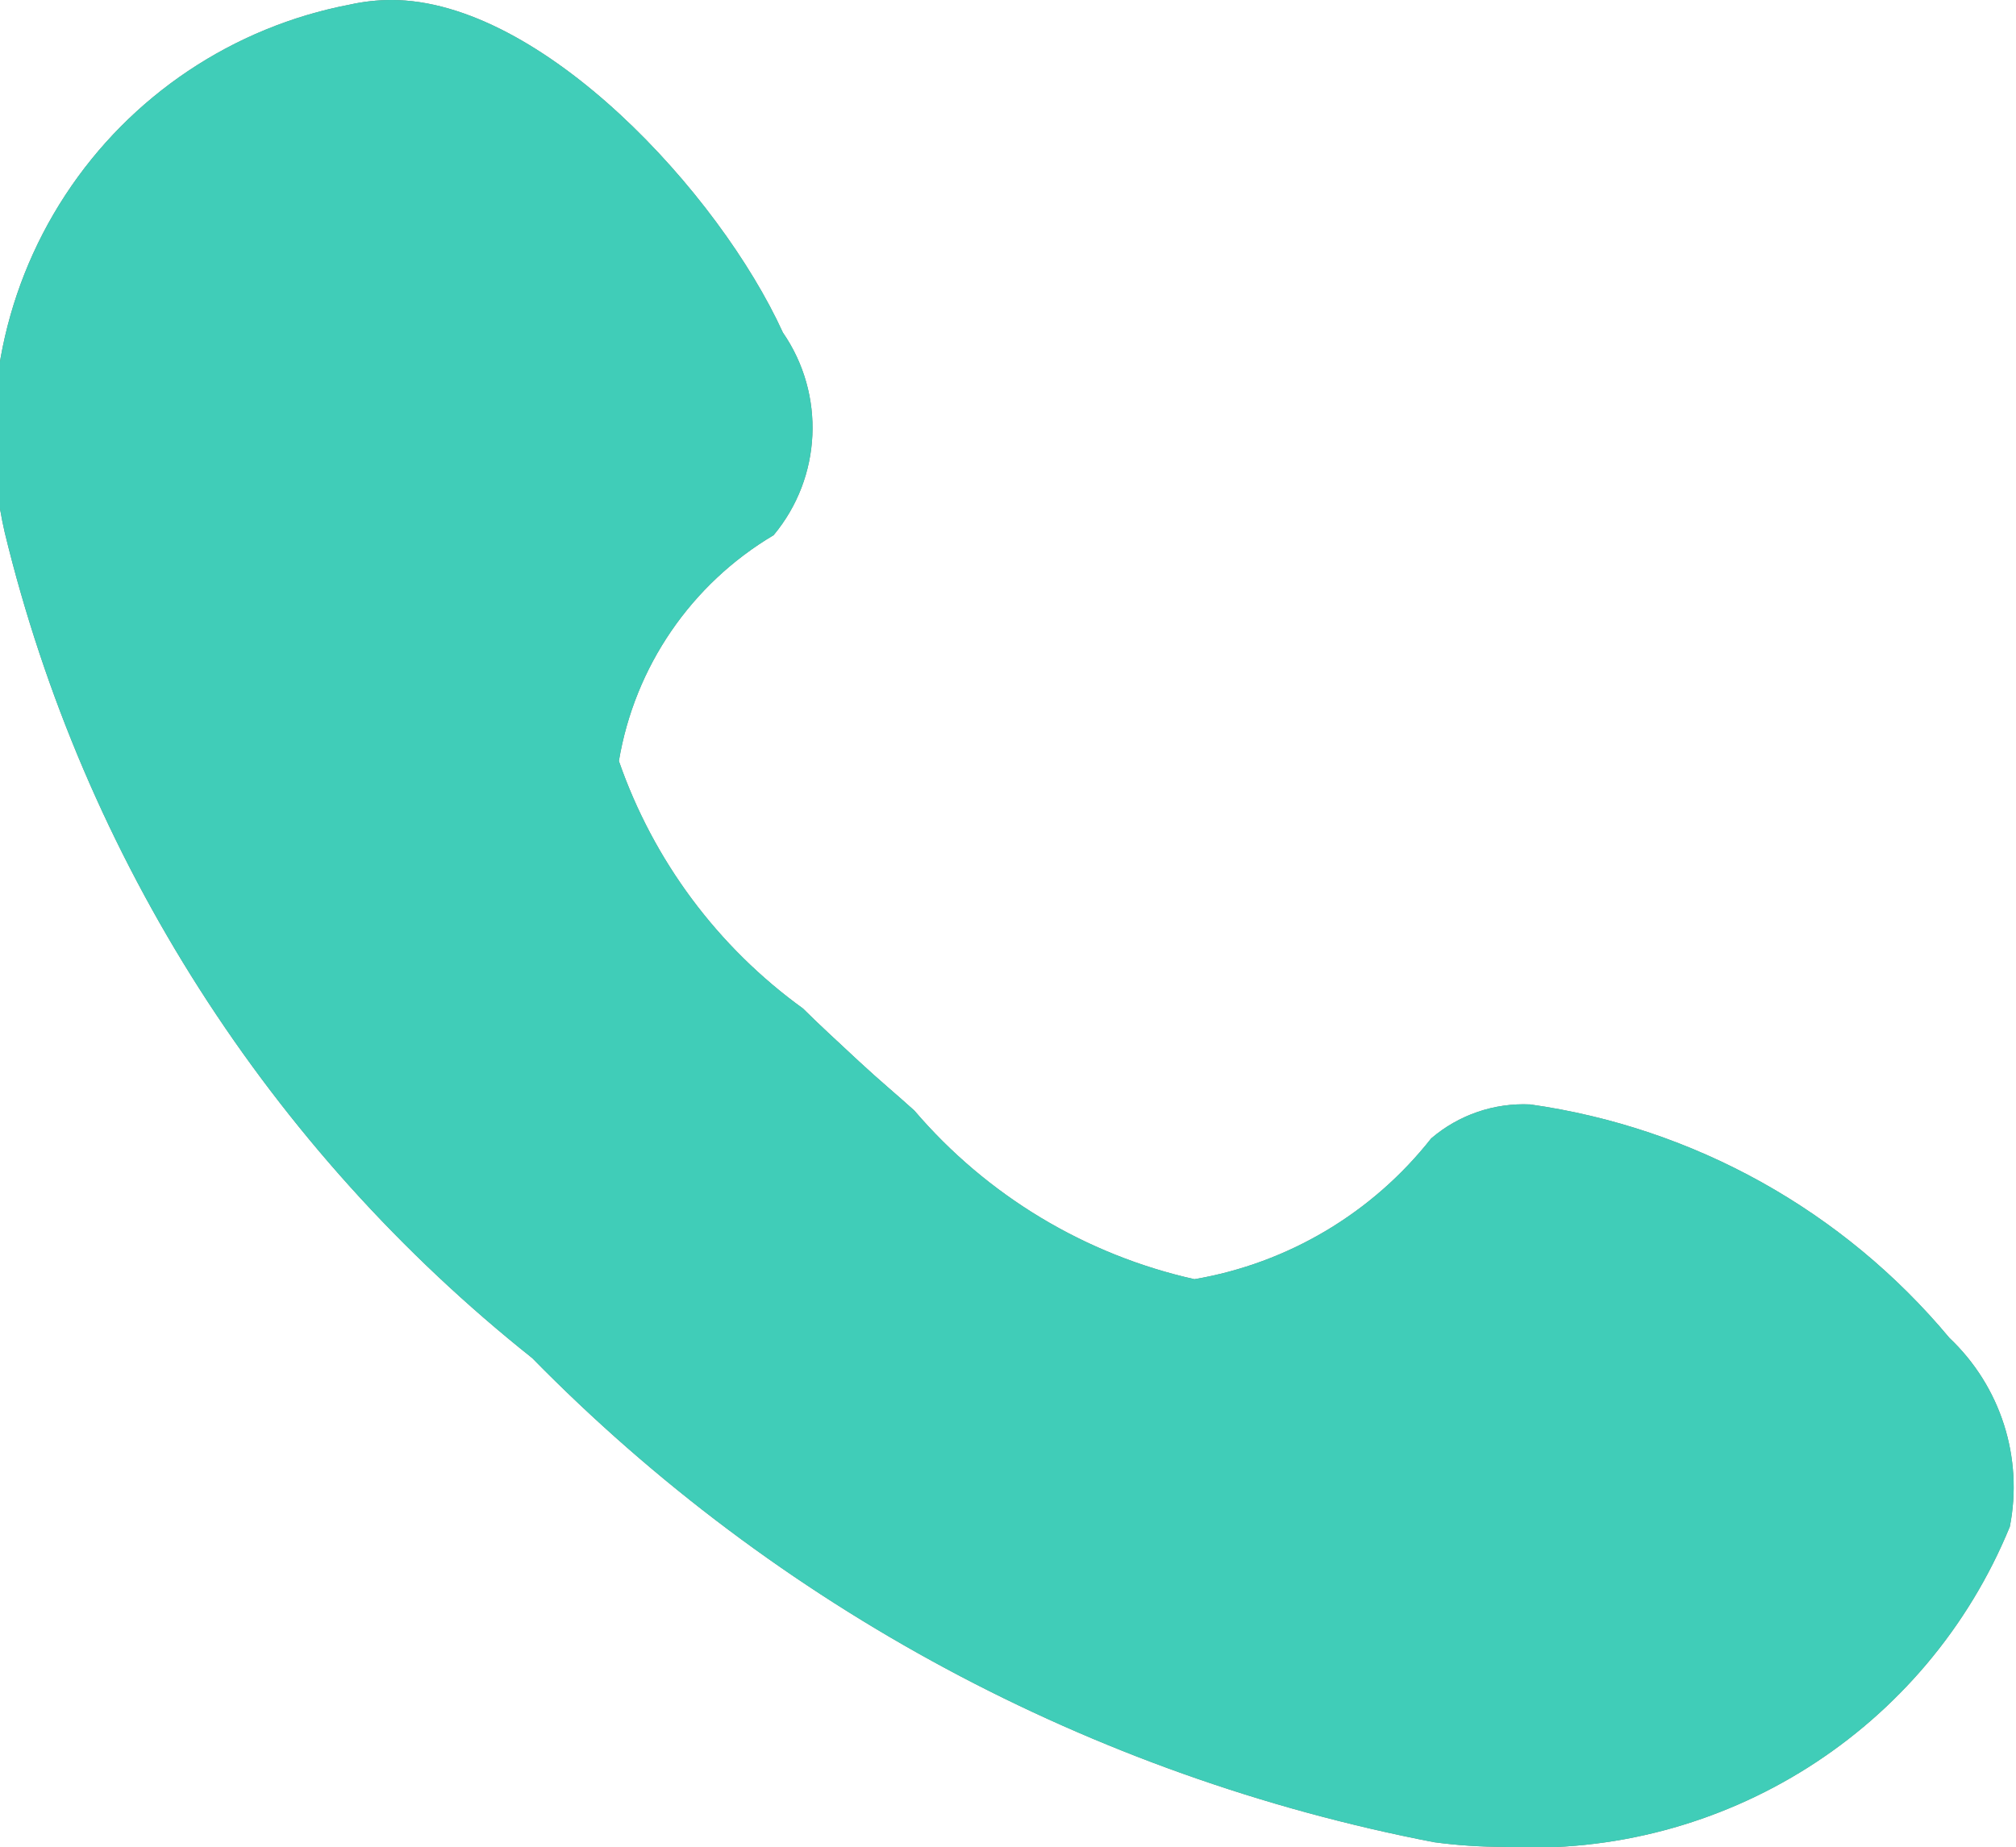
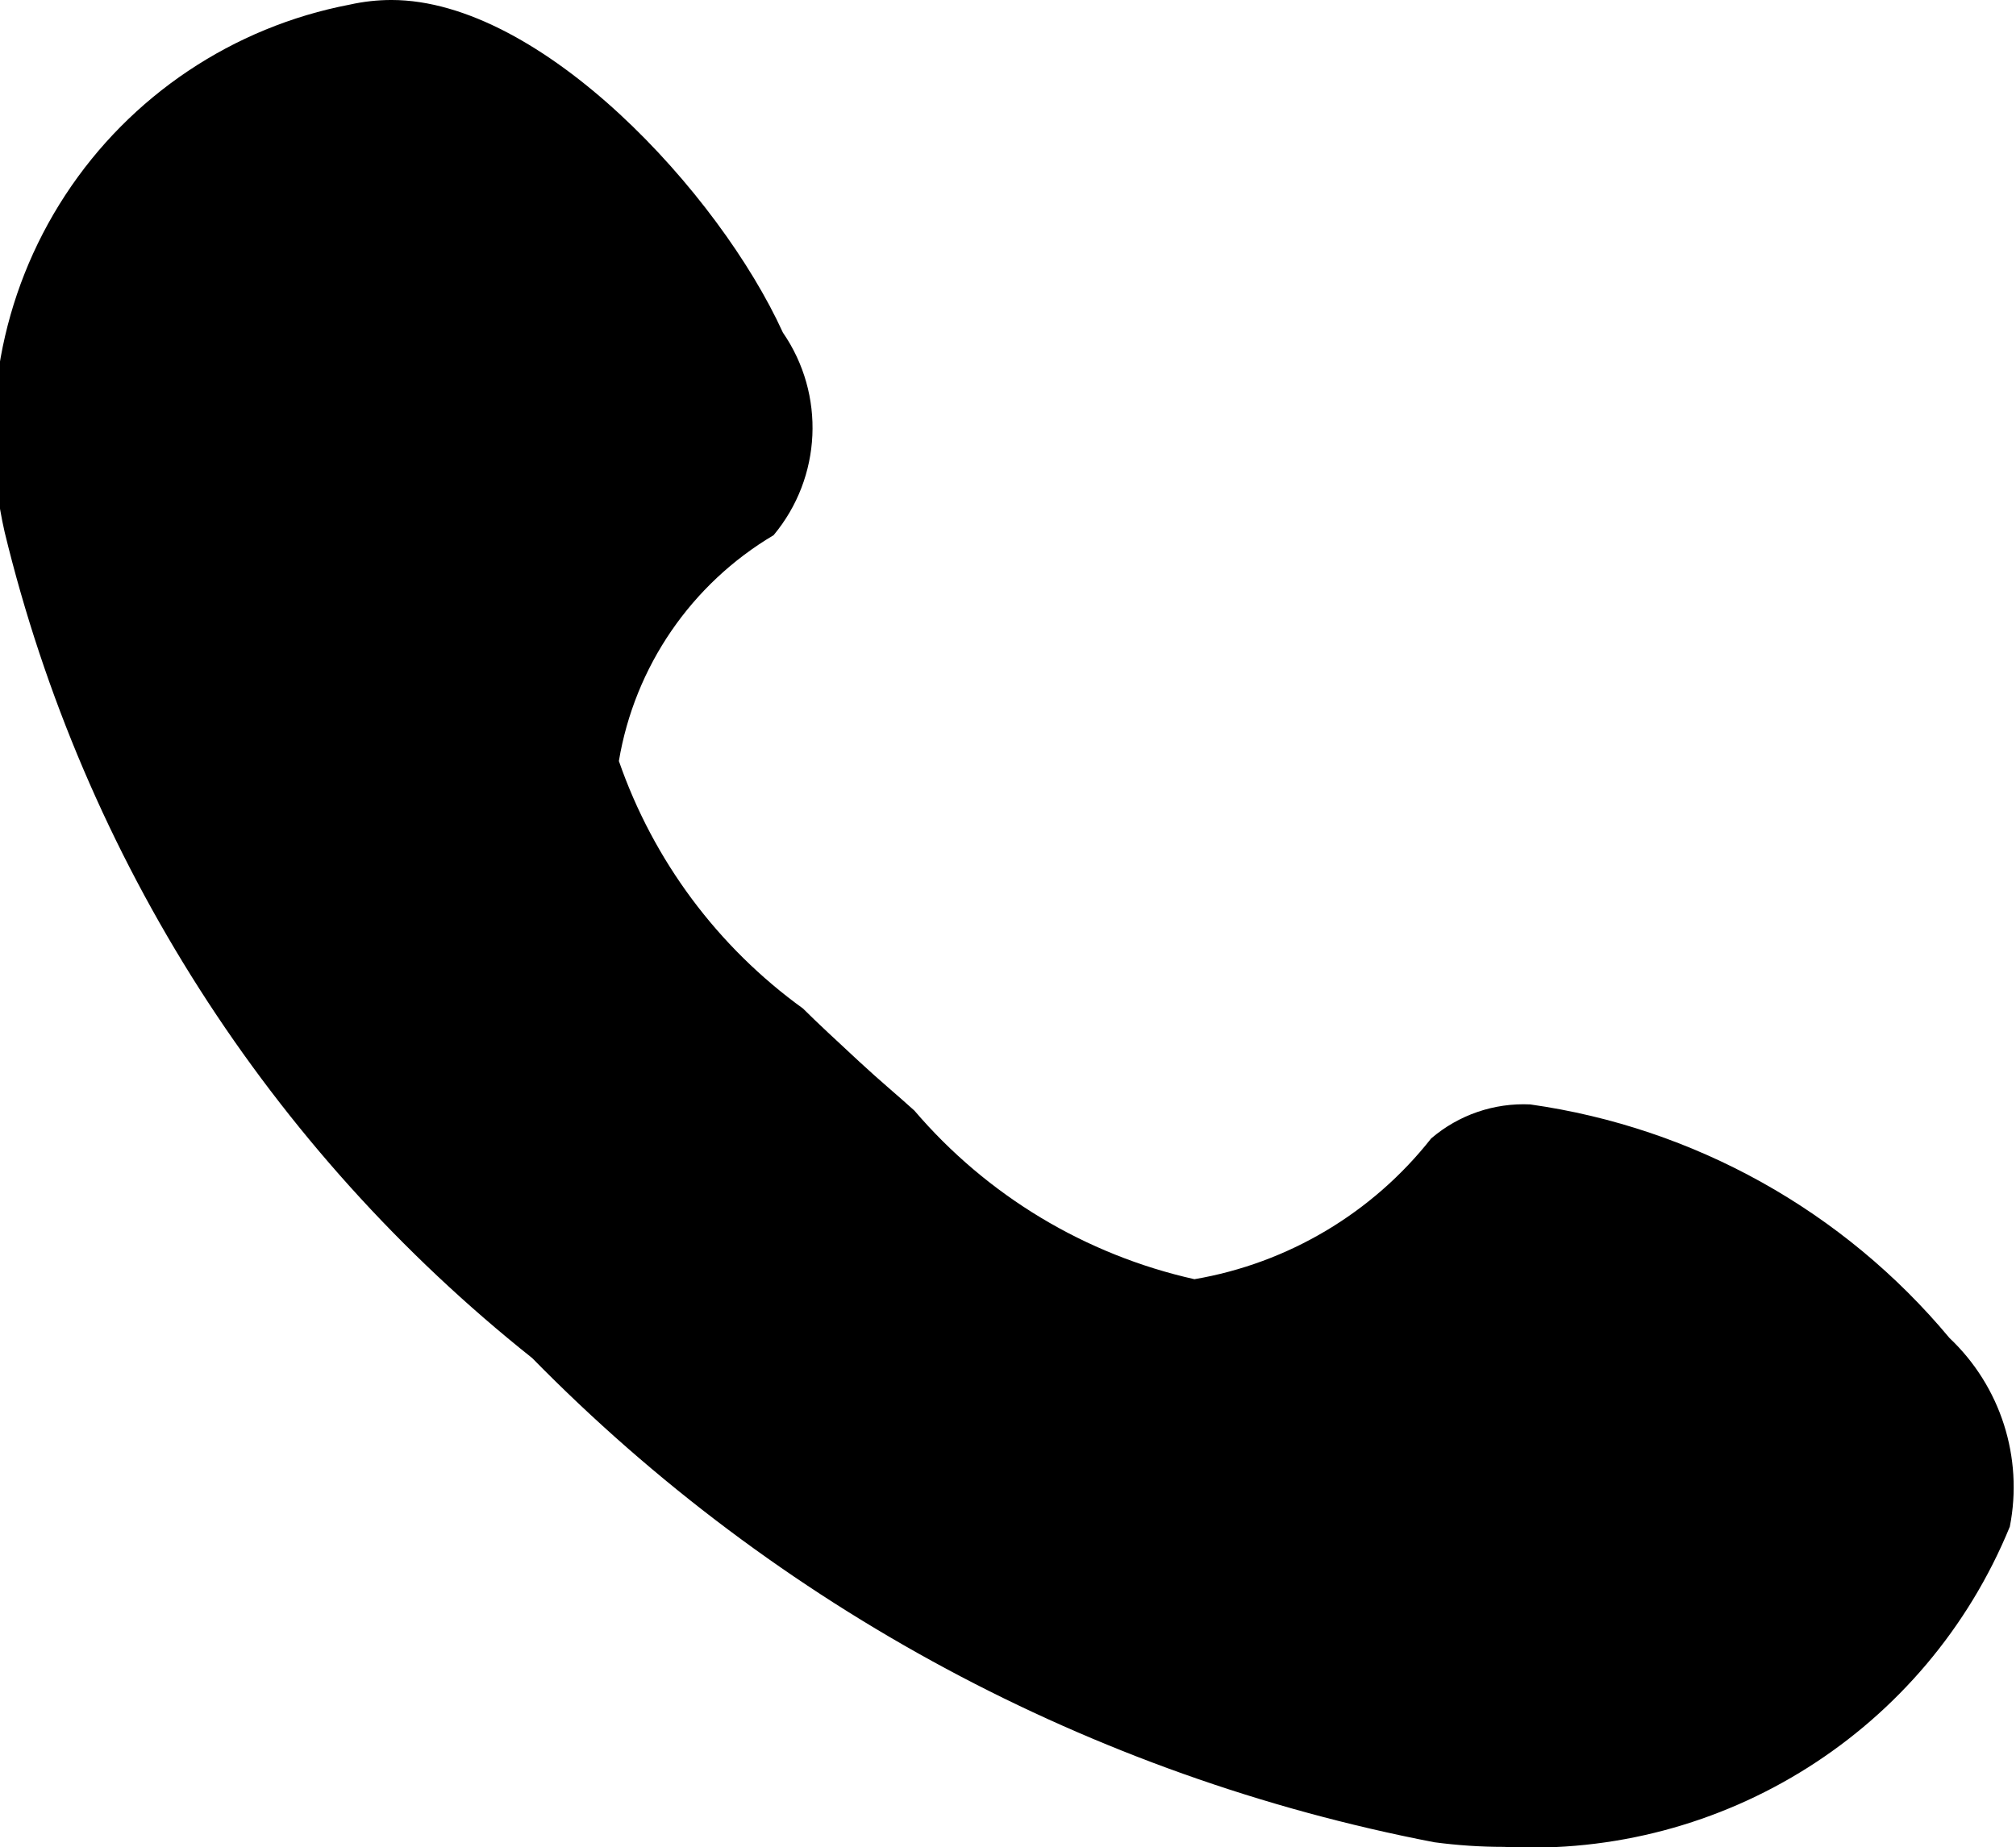
<svg xmlns="http://www.w3.org/2000/svg" width="13.03" height="11.94" viewBox="0 0 13.03 11.94">
-   <defs>
-     <style>
-       .cls-1 {
-         fill: #666;
-         fill-rule: evenodd;
-         filter: url(#filter);
-       }
-     </style>
-     <filter id="filter" x="1345" y="4540.81" width="13.03" height="11.94" filterUnits="userSpaceOnUse">
-       <feFlood result="flood" flood-color="#41cdb8" />
-       <feComposite result="composite" operator="in" in2="SourceGraphic" />
-       <feBlend result="blend" in2="SourceGraphic" />
-     </filter>
-   </defs>
-   <path id="иконка_телефон" data-name="иконка телефон" class="cls-1" d="M1357.99,4550.68a3.341,3.341,0,0,1-3.27,2.07,3.4,3.4,0,0,1-.45-0.03,11.112,11.112,0,0,1-5.83-3.13,9.761,9.761,0,0,1-3.41-5.34,2.833,2.833,0,0,1,2.23-3.41,1.241,1.241,0,0,1,.27-0.03c0.97,0,2.12,1.25,2.53,2.15a1.084,1.084,0,0,1-.06,1.31,2.1,2.1,0,0,0-1,1.46,3.313,3.313,0,0,0,1.19,1.6c0.09,0.09.22,0.21,0.36,0.34s0.25,0.22.36,0.32a3.341,3.341,0,0,0,1.81,1.09,2.479,2.479,0,0,0,1.53-.91,0.918,0.918,0,0,1,.64-0.22,4.312,4.312,0,0,1,2.71,1.51A1.326,1.326,0,0,1,1357.99,4550.68Z" transform="translate(-1345 -4540.81)" />
+   <path d="M1357.99,4550.68a3.341,3.341,0,0,1-3.27,2.07,3.4,3.4,0,0,1-.45-0.03,11.112,11.112,0,0,1-5.83-3.13,9.761,9.761,0,0,1-3.41-5.34,2.833,2.833,0,0,1,2.23-3.41,1.241,1.241,0,0,1,.27-0.03c0.97,0,2.12,1.25,2.53,2.15a1.084,1.084,0,0,1-.06,1.31,2.1,2.1,0,0,0-1,1.46,3.313,3.313,0,0,0,1.19,1.6c0.09,0.09.22,0.21,0.36,0.34s0.25,0.22.36,0.32a3.341,3.341,0,0,0,1.81,1.09,2.479,2.479,0,0,0,1.53-.91,0.918,0.918,0,0,1,.64-0.22,4.312,4.312,0,0,1,2.71,1.51A1.326,1.326,0,0,1,1357.99,4550.68Z" transform="translate(-1345 -4540.81)" />
</svg>
